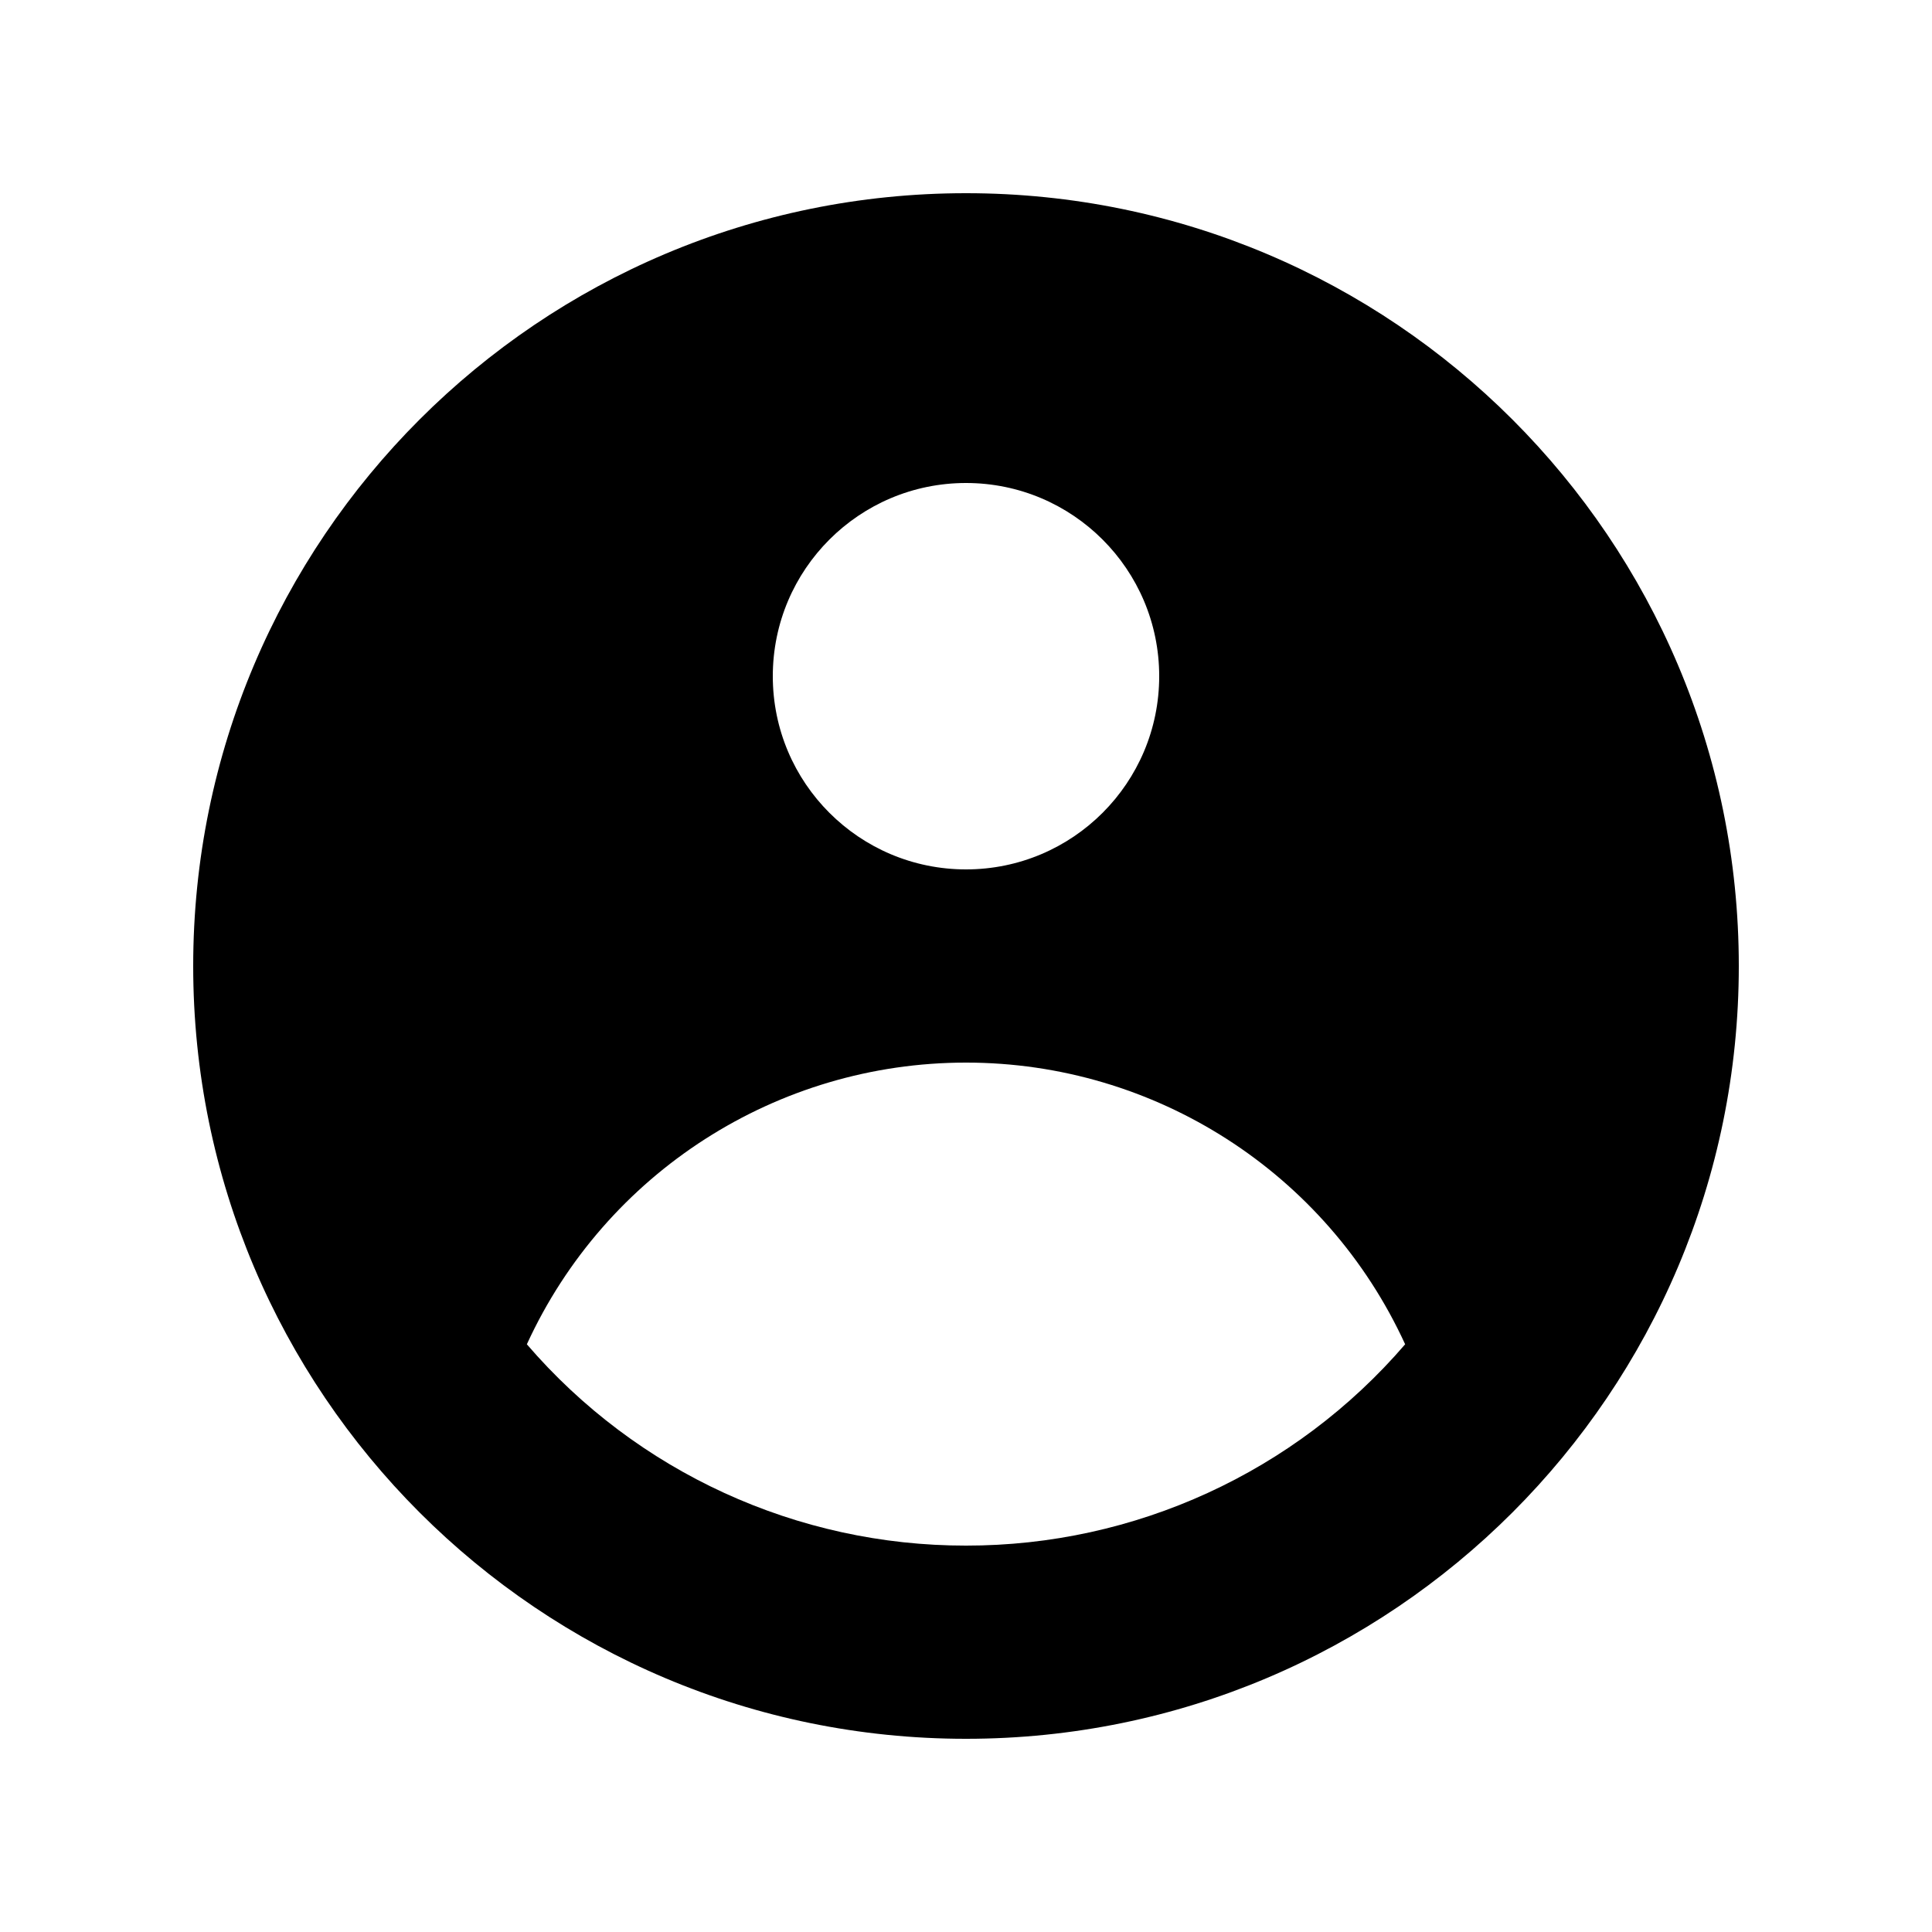
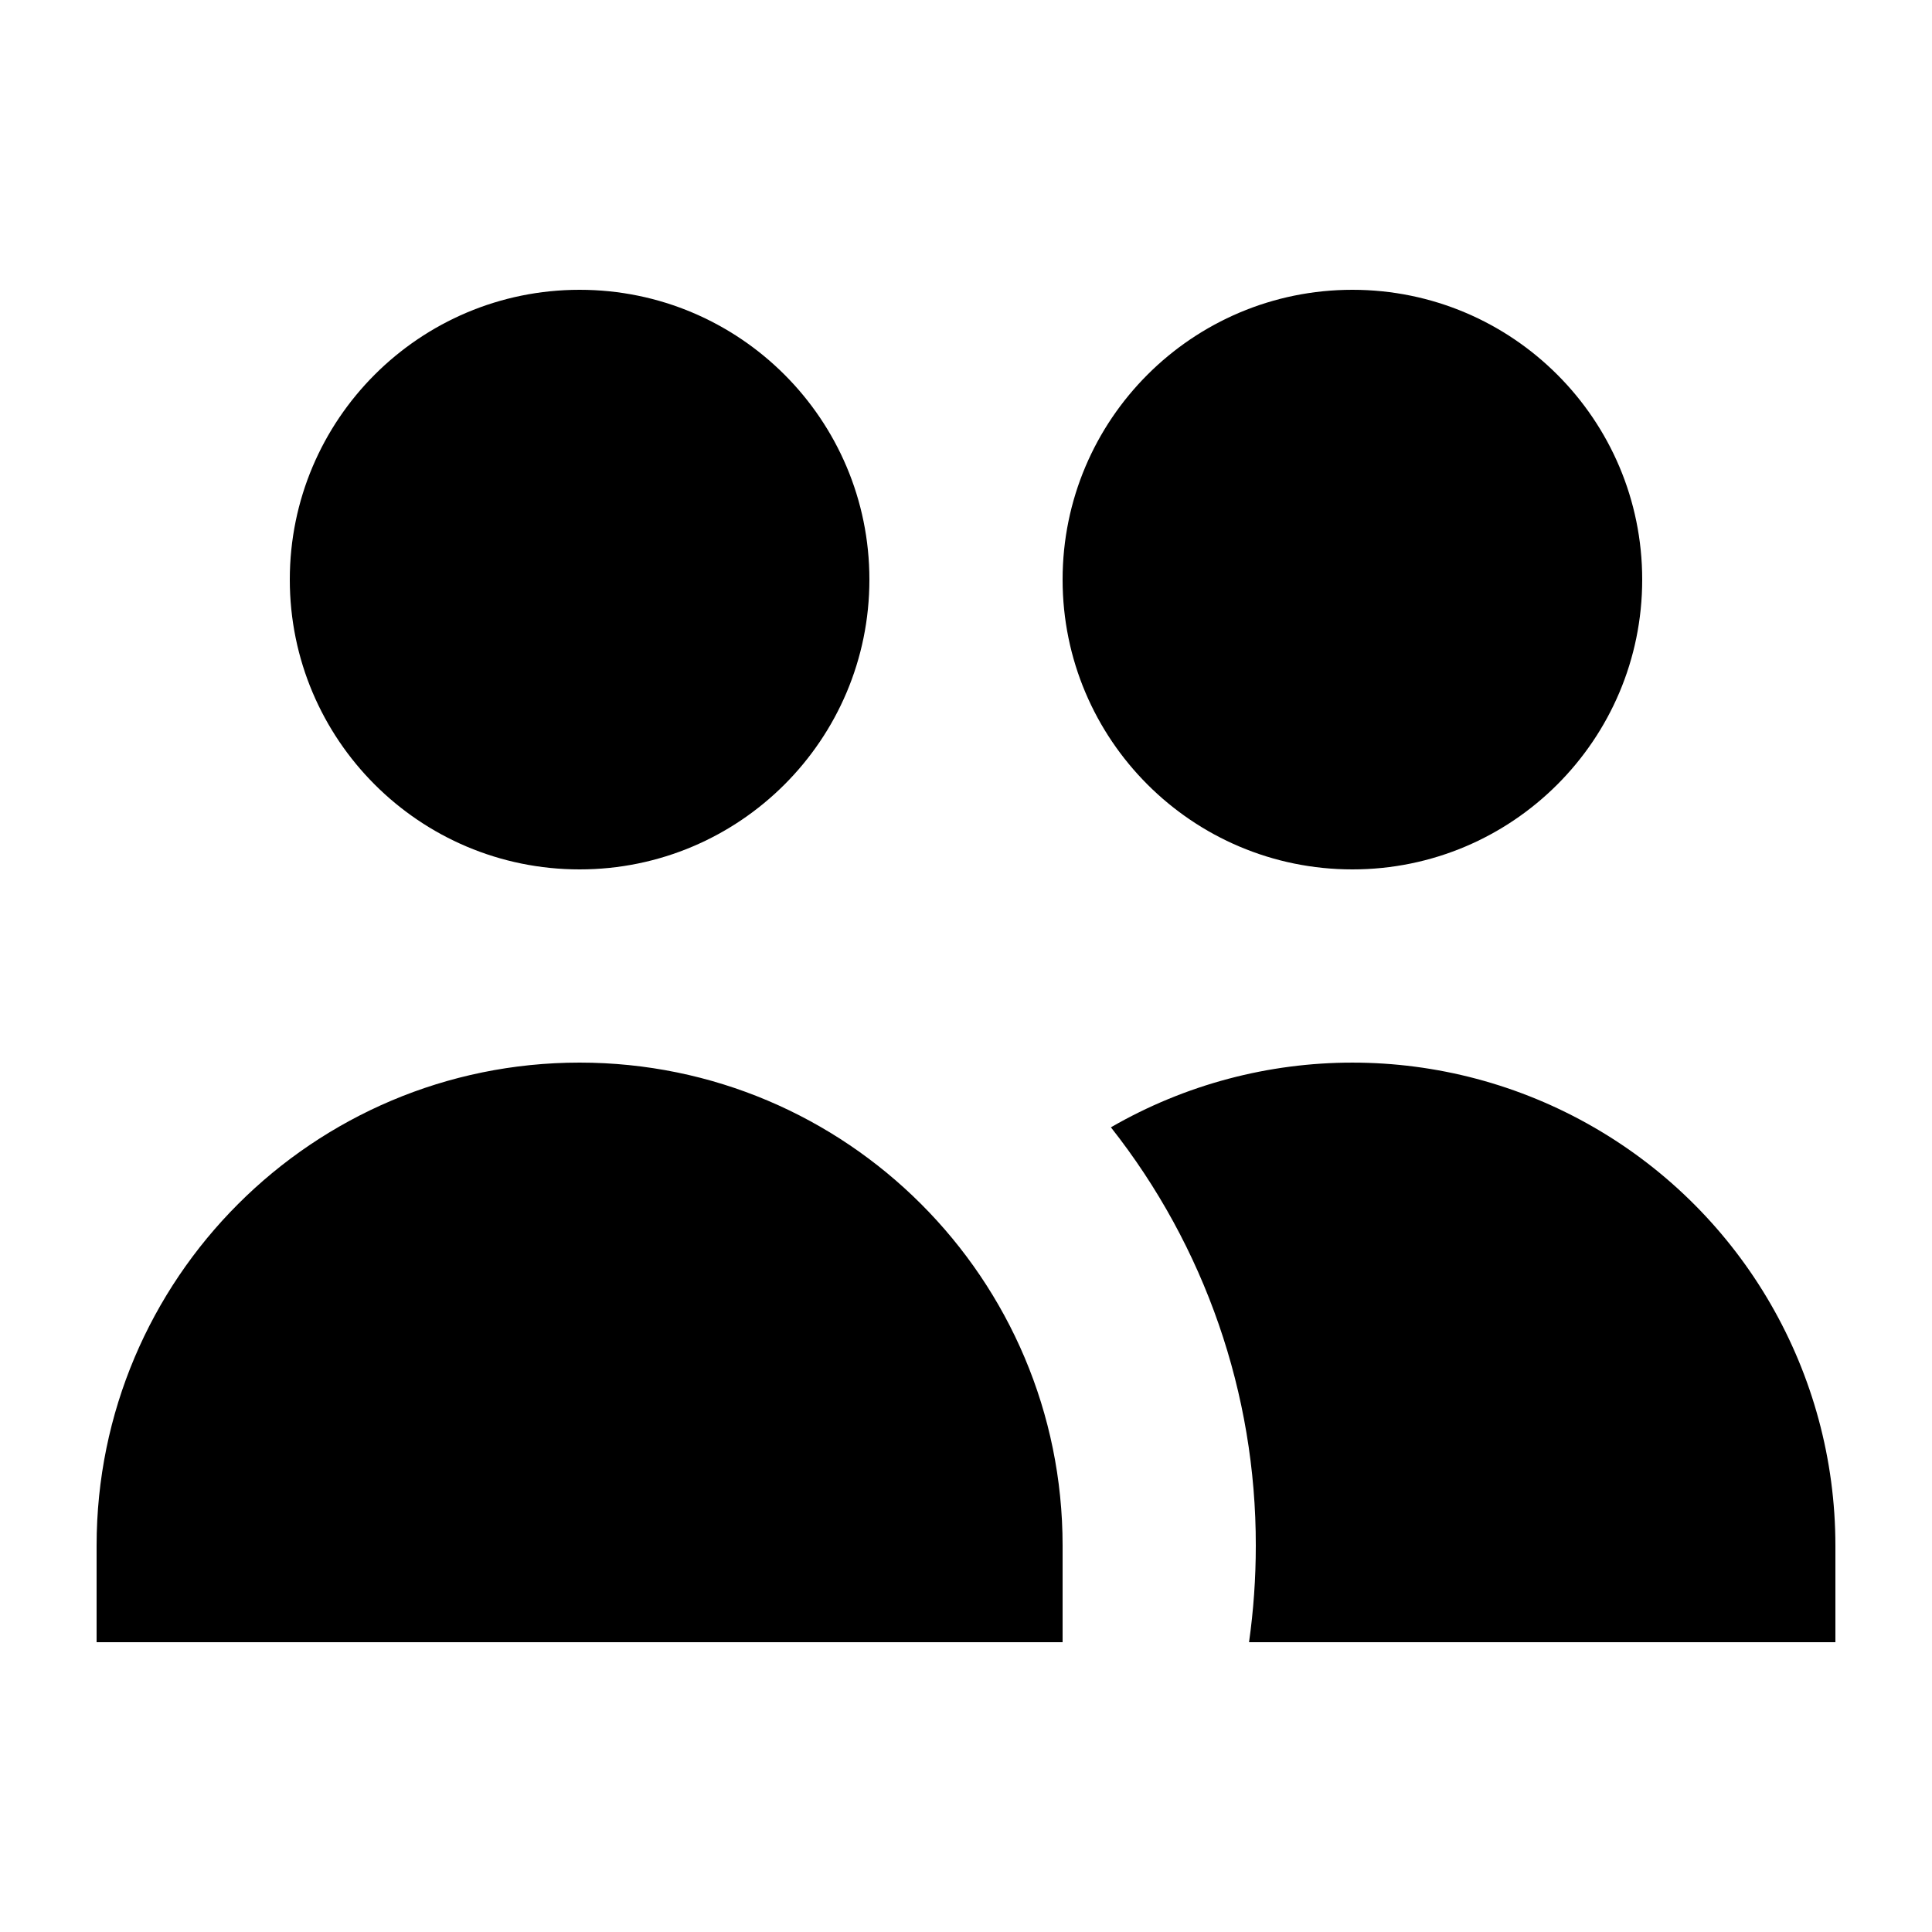
- <svg xmlns="http://www.w3.org/2000/svg" class="h-5 w-5" viewBox="0 0 20 20" fill="currentColor">
-   <path fill-rule="evenodd" d="M18 10a8 8 0 11-16 0 8 8 0 0116 0zm-6-3a2 2 0 11-4 0 2 2 0 014 0zm-2 4a5 5 0 00-4.546 2.916A5.986 5.986 0 0010 16a5.986 5.986 0 004.546-2.084A5 5 0 0010 11z" clip-rule="evenodd" />
+ <svg xmlns="http://www.w3.org/2000/svg" className="h-5 w-5" viewBox="0 0 20 20" fill="currentColor">
+   <path d="M9 6a3 3 0 11-6 0 3 3 0 016 0zM17 6a3 3 0 11-6 0 3 3 0 016 0zM12.93 17c.046-.327.07-.66.07-1a6.97 6.97 0 00-1.5-4.33A5 5 0 0119 16v1h-6.07zM6 11a5 5 0 015 5v1H1v-1a5 5 0 015-5z" />
</svg>
